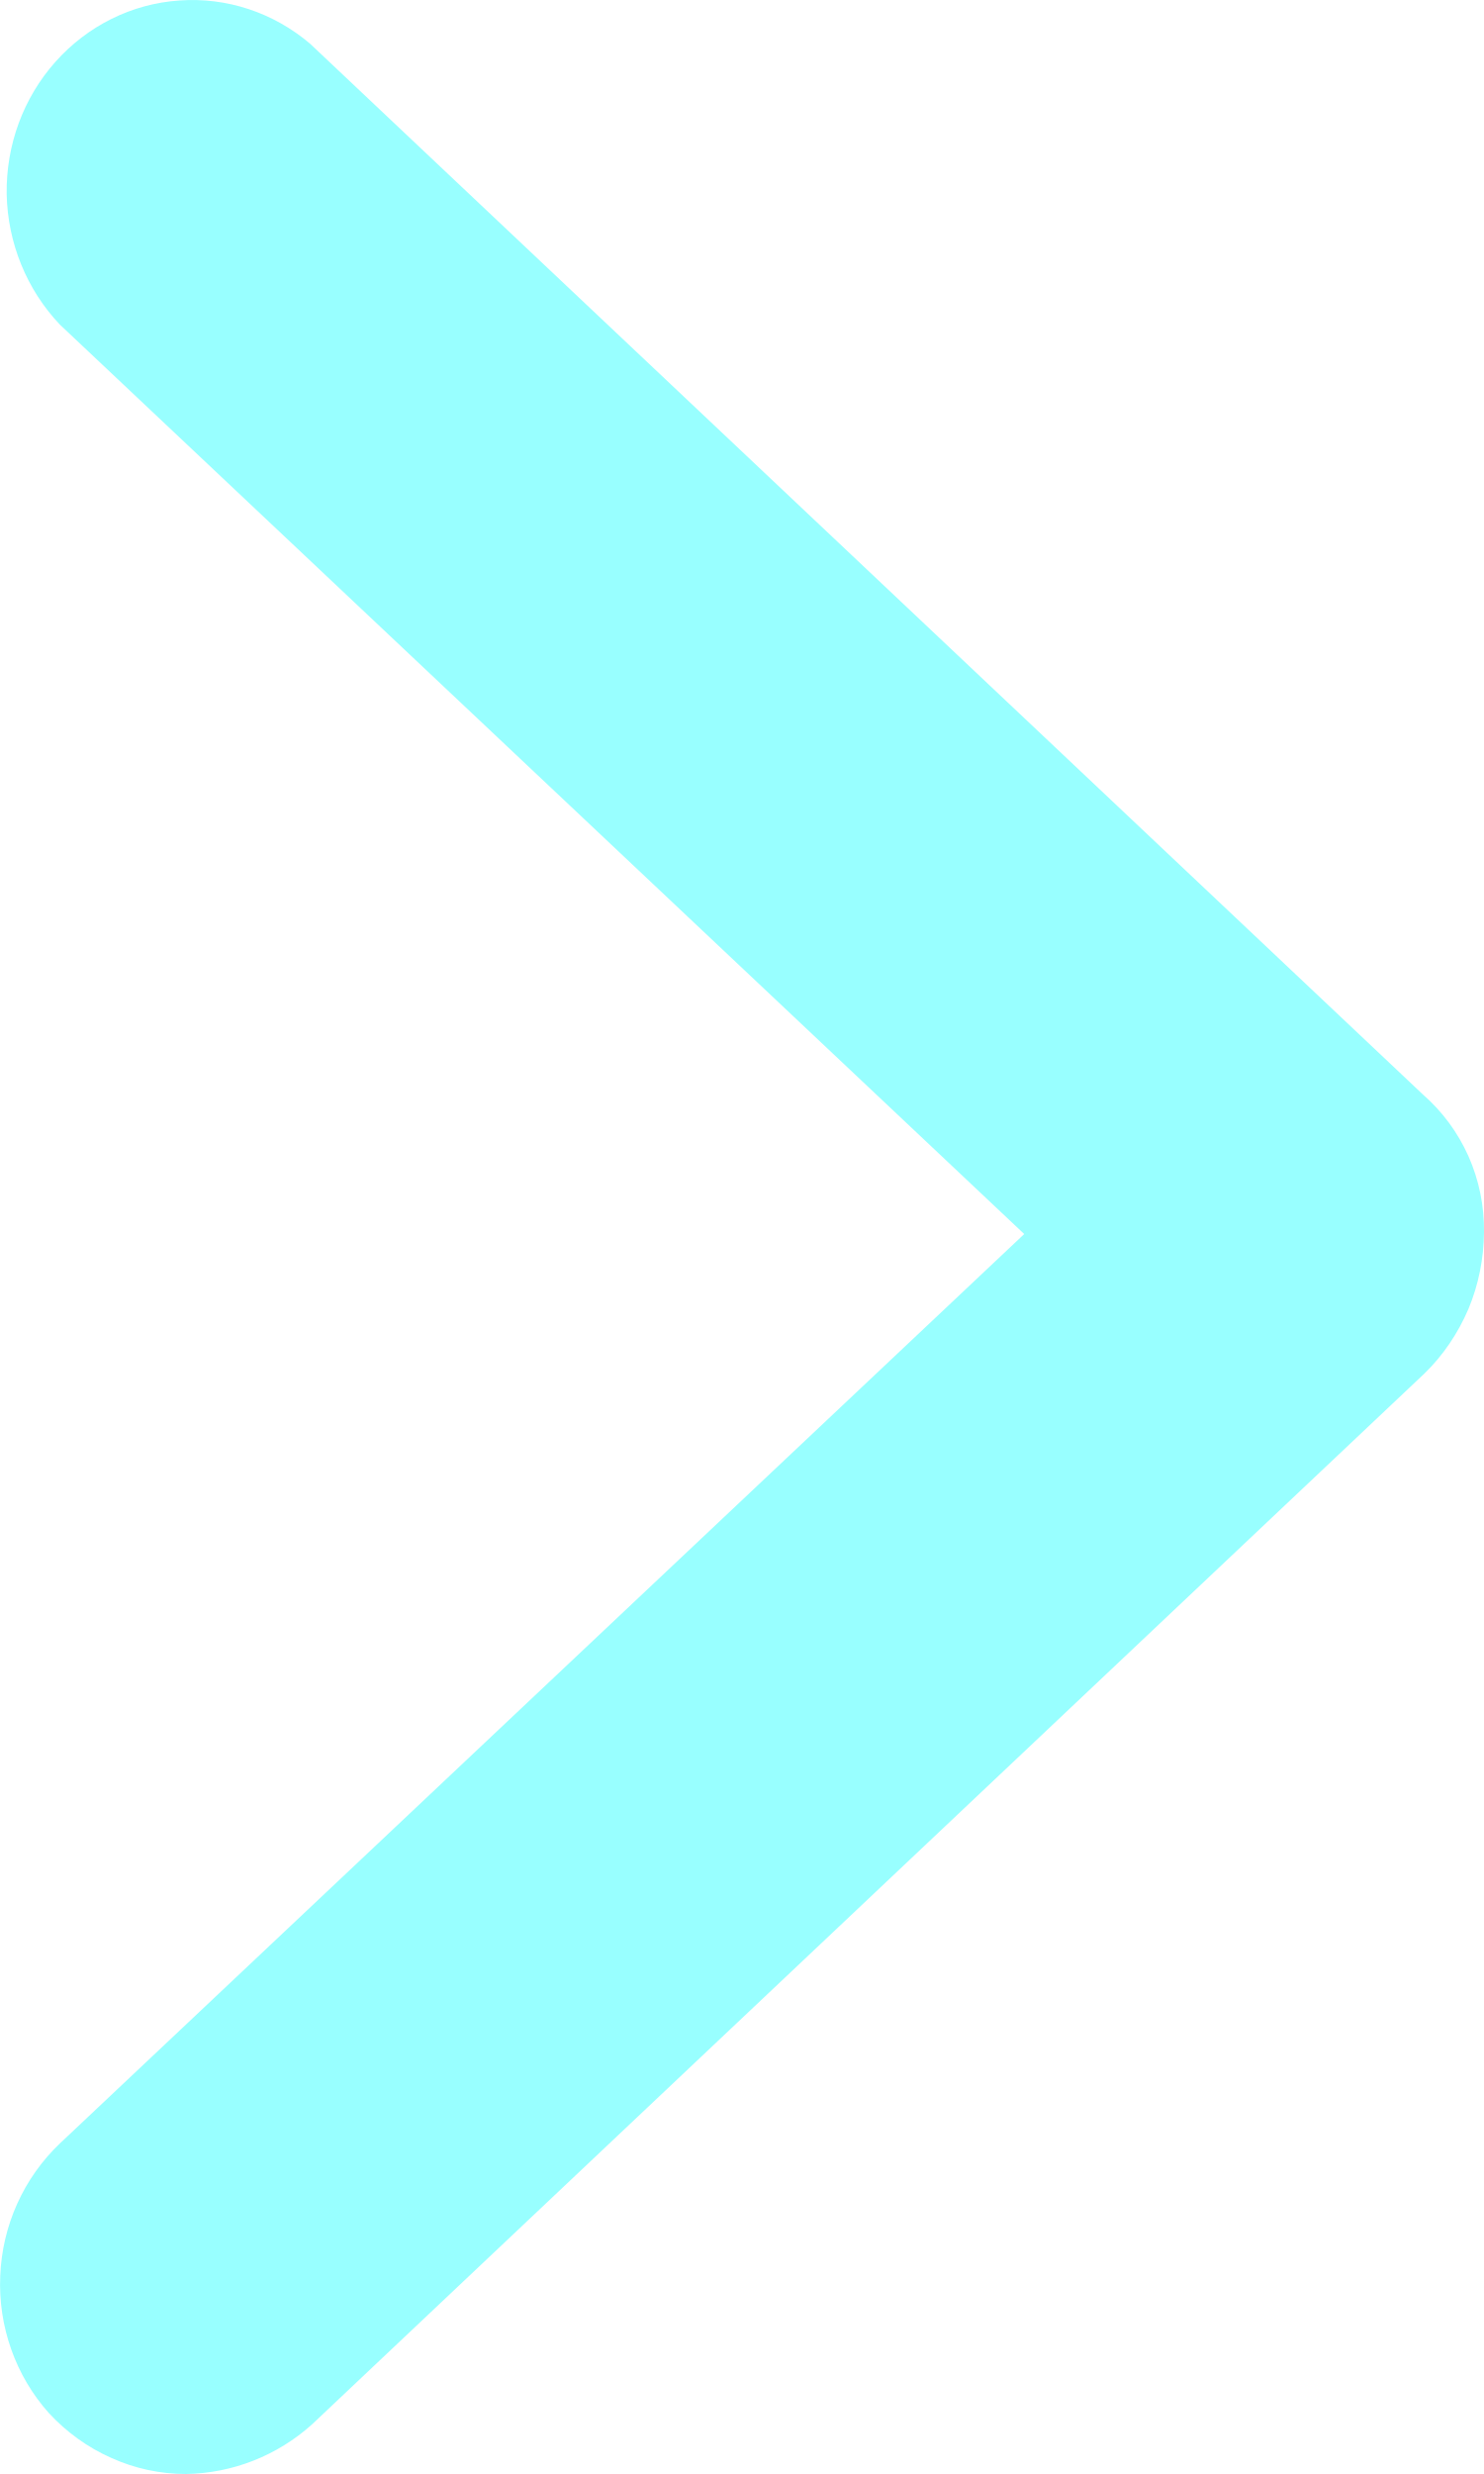
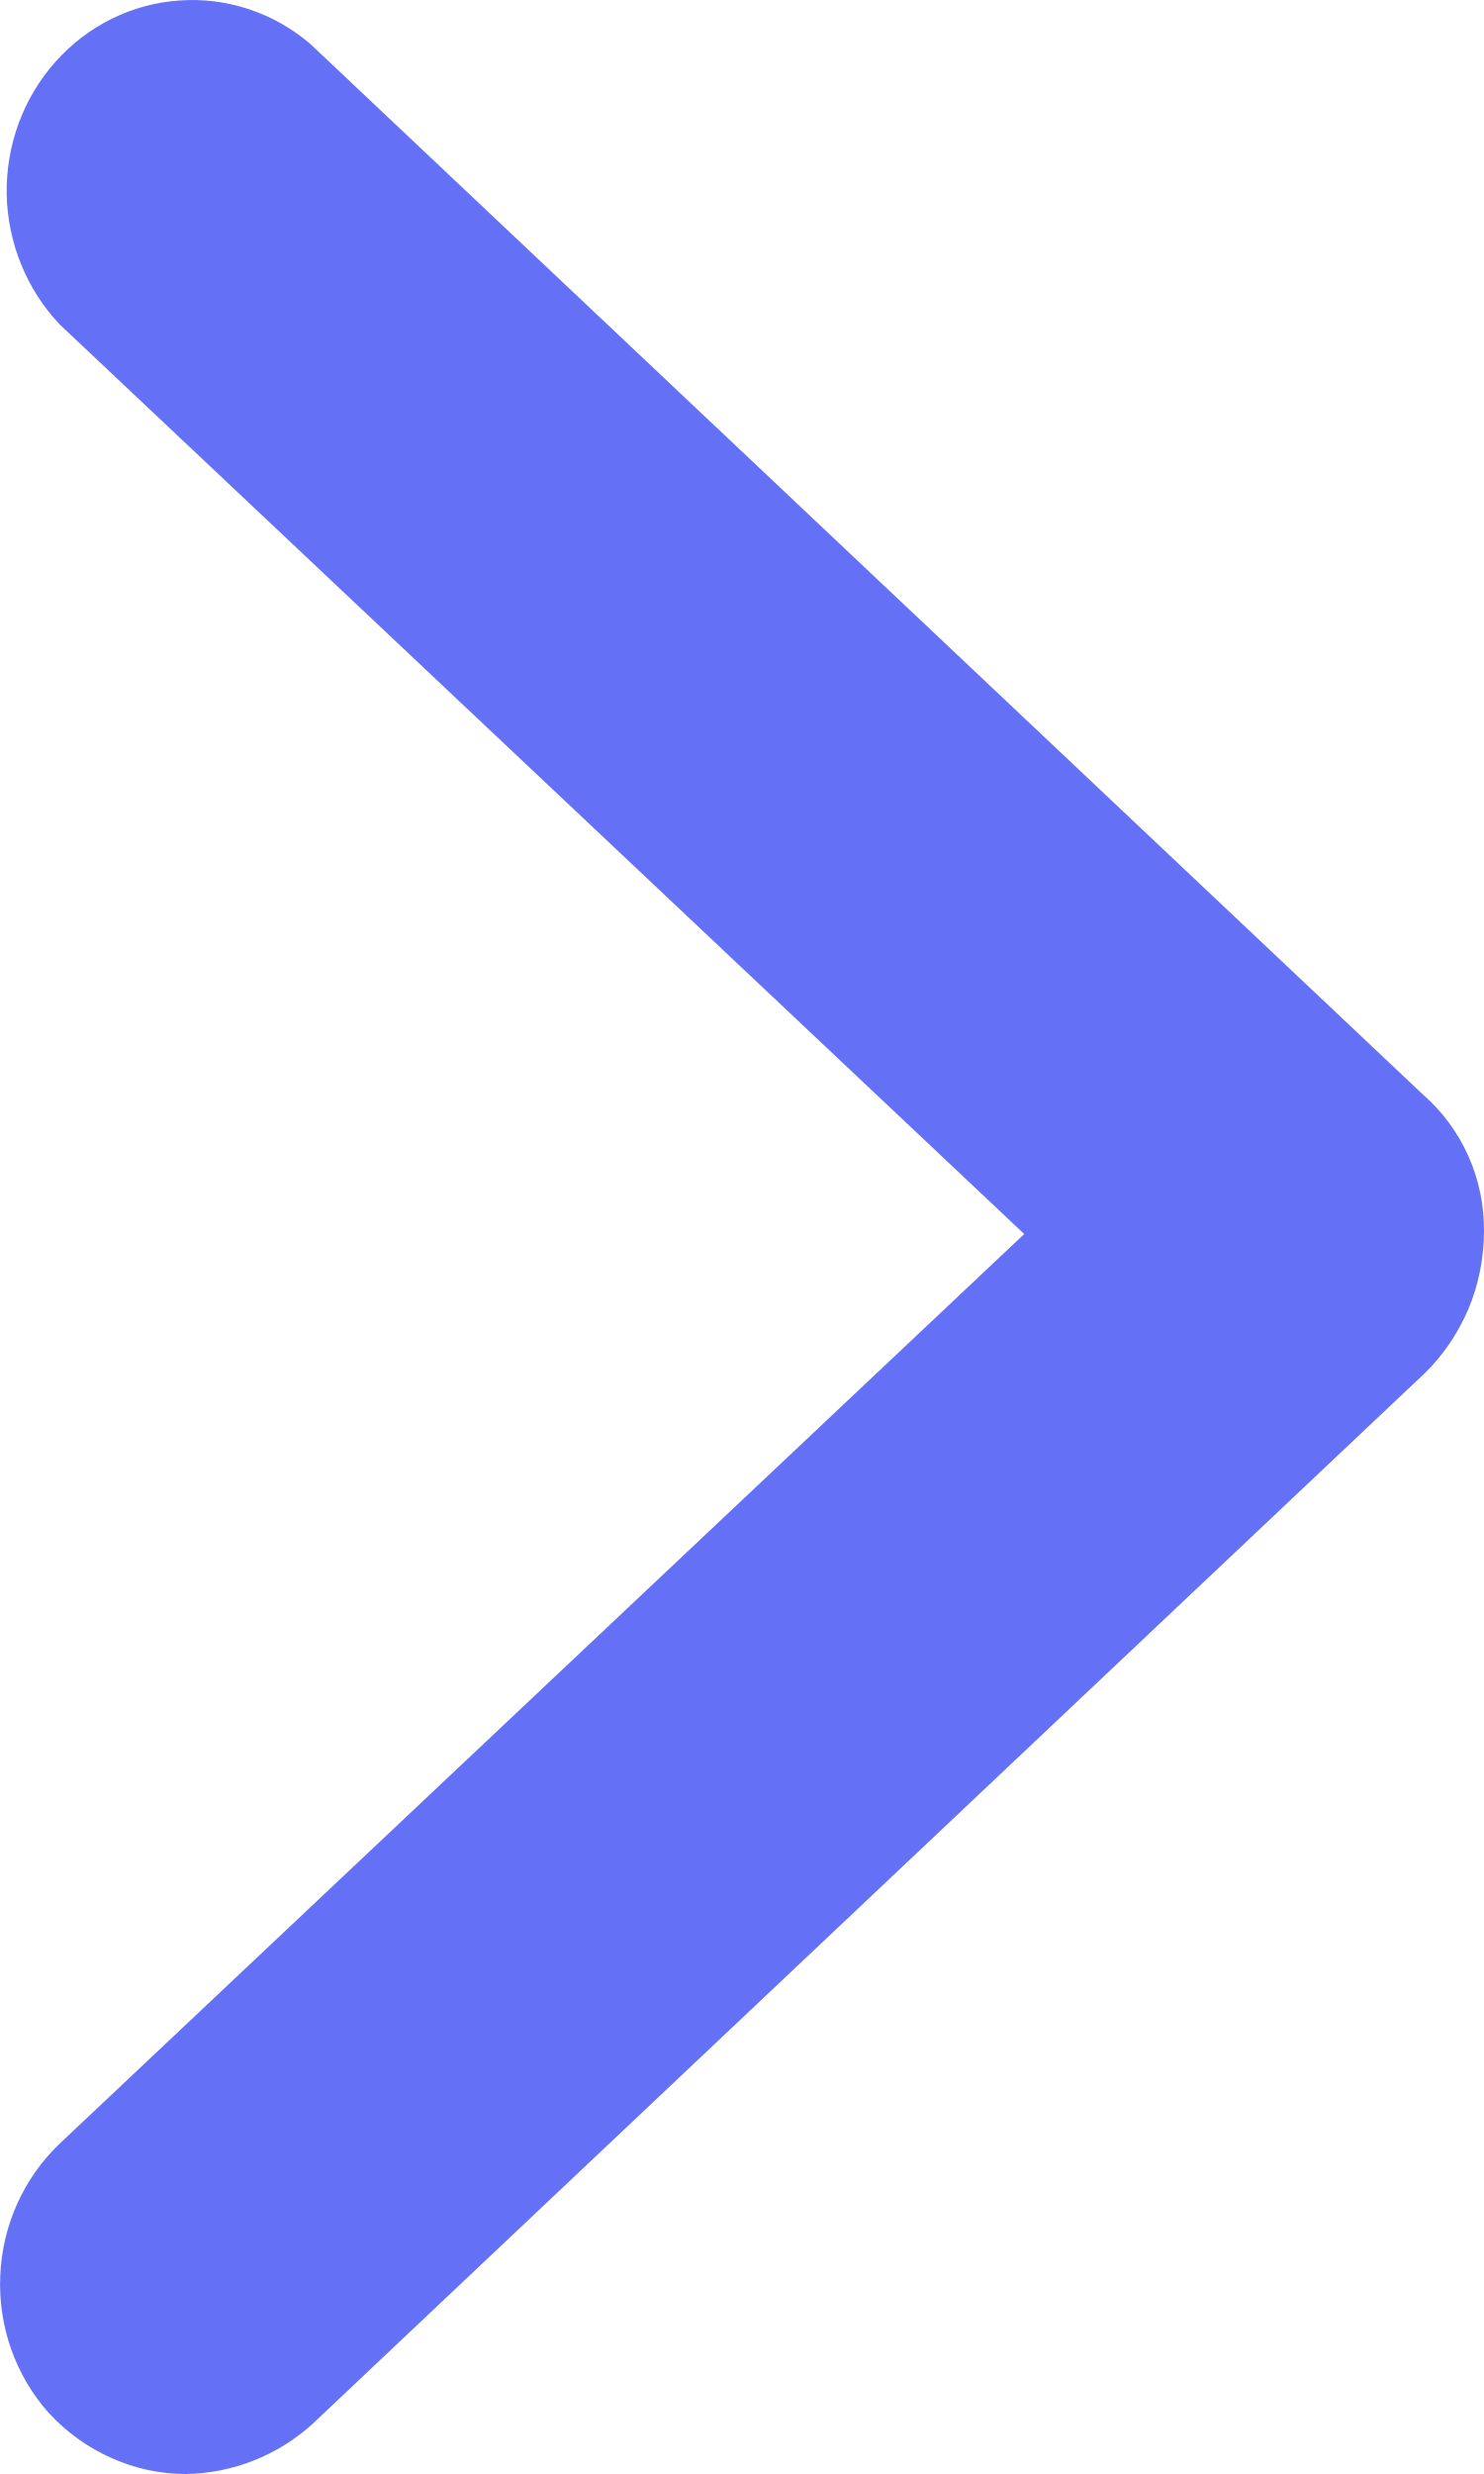
<svg xmlns="http://www.w3.org/2000/svg" width="6" height="10" viewBox="0 0 6 10" fill="none">
-   <path d="M0.752 10C0.648 10 0.545 9.978 0.45 9.935C0.355 9.893 0.269 9.831 0.197 9.753C0.063 9.603 -0.008 9.403 0.001 9.199C0.009 8.995 0.096 8.803 0.242 8.664L4.141 4.988L0.242 1.312C0.108 1.171 0.031 0.982 0.027 0.785C0.024 0.587 0.094 0.396 0.224 0.25C0.354 0.104 0.533 0.015 0.725 0.002C0.917 -0.012 1.106 0.051 1.254 0.177L5.753 4.424C5.831 4.492 5.894 4.577 5.937 4.673C5.98 4.77 6.001 4.874 6 4.98C5.999 5.087 5.978 5.193 5.937 5.291C5.895 5.389 5.835 5.478 5.76 5.551L1.262 9.799C1.121 9.926 0.94 9.997 0.752 10Z" fill="#98FFFF" />
+   <path d="M0.752 10C0.648 10 0.545 9.978 0.45 9.935C0.355 9.893 0.269 9.831 0.197 9.753C0.063 9.603 -0.008 9.403 0.001 9.199C0.009 8.995 0.096 8.803 0.242 8.664L4.141 4.988L0.242 1.312C0.108 1.171 0.031 0.982 0.027 0.785C0.024 0.587 0.094 0.396 0.224 0.25C0.354 0.104 0.533 0.015 0.725 0.002C0.917 -0.012 1.106 0.051 1.254 0.177L5.753 4.424C5.831 4.492 5.894 4.577 5.937 4.673C5.98 4.77 6.001 4.874 6 4.98C5.999 5.087 5.978 5.193 5.937 5.291C5.895 5.389 5.835 5.478 5.76 5.551L1.262 9.799C1.121 9.926 0.94 9.997 0.752 10Z" fill="#6471F6" />
</svg>
